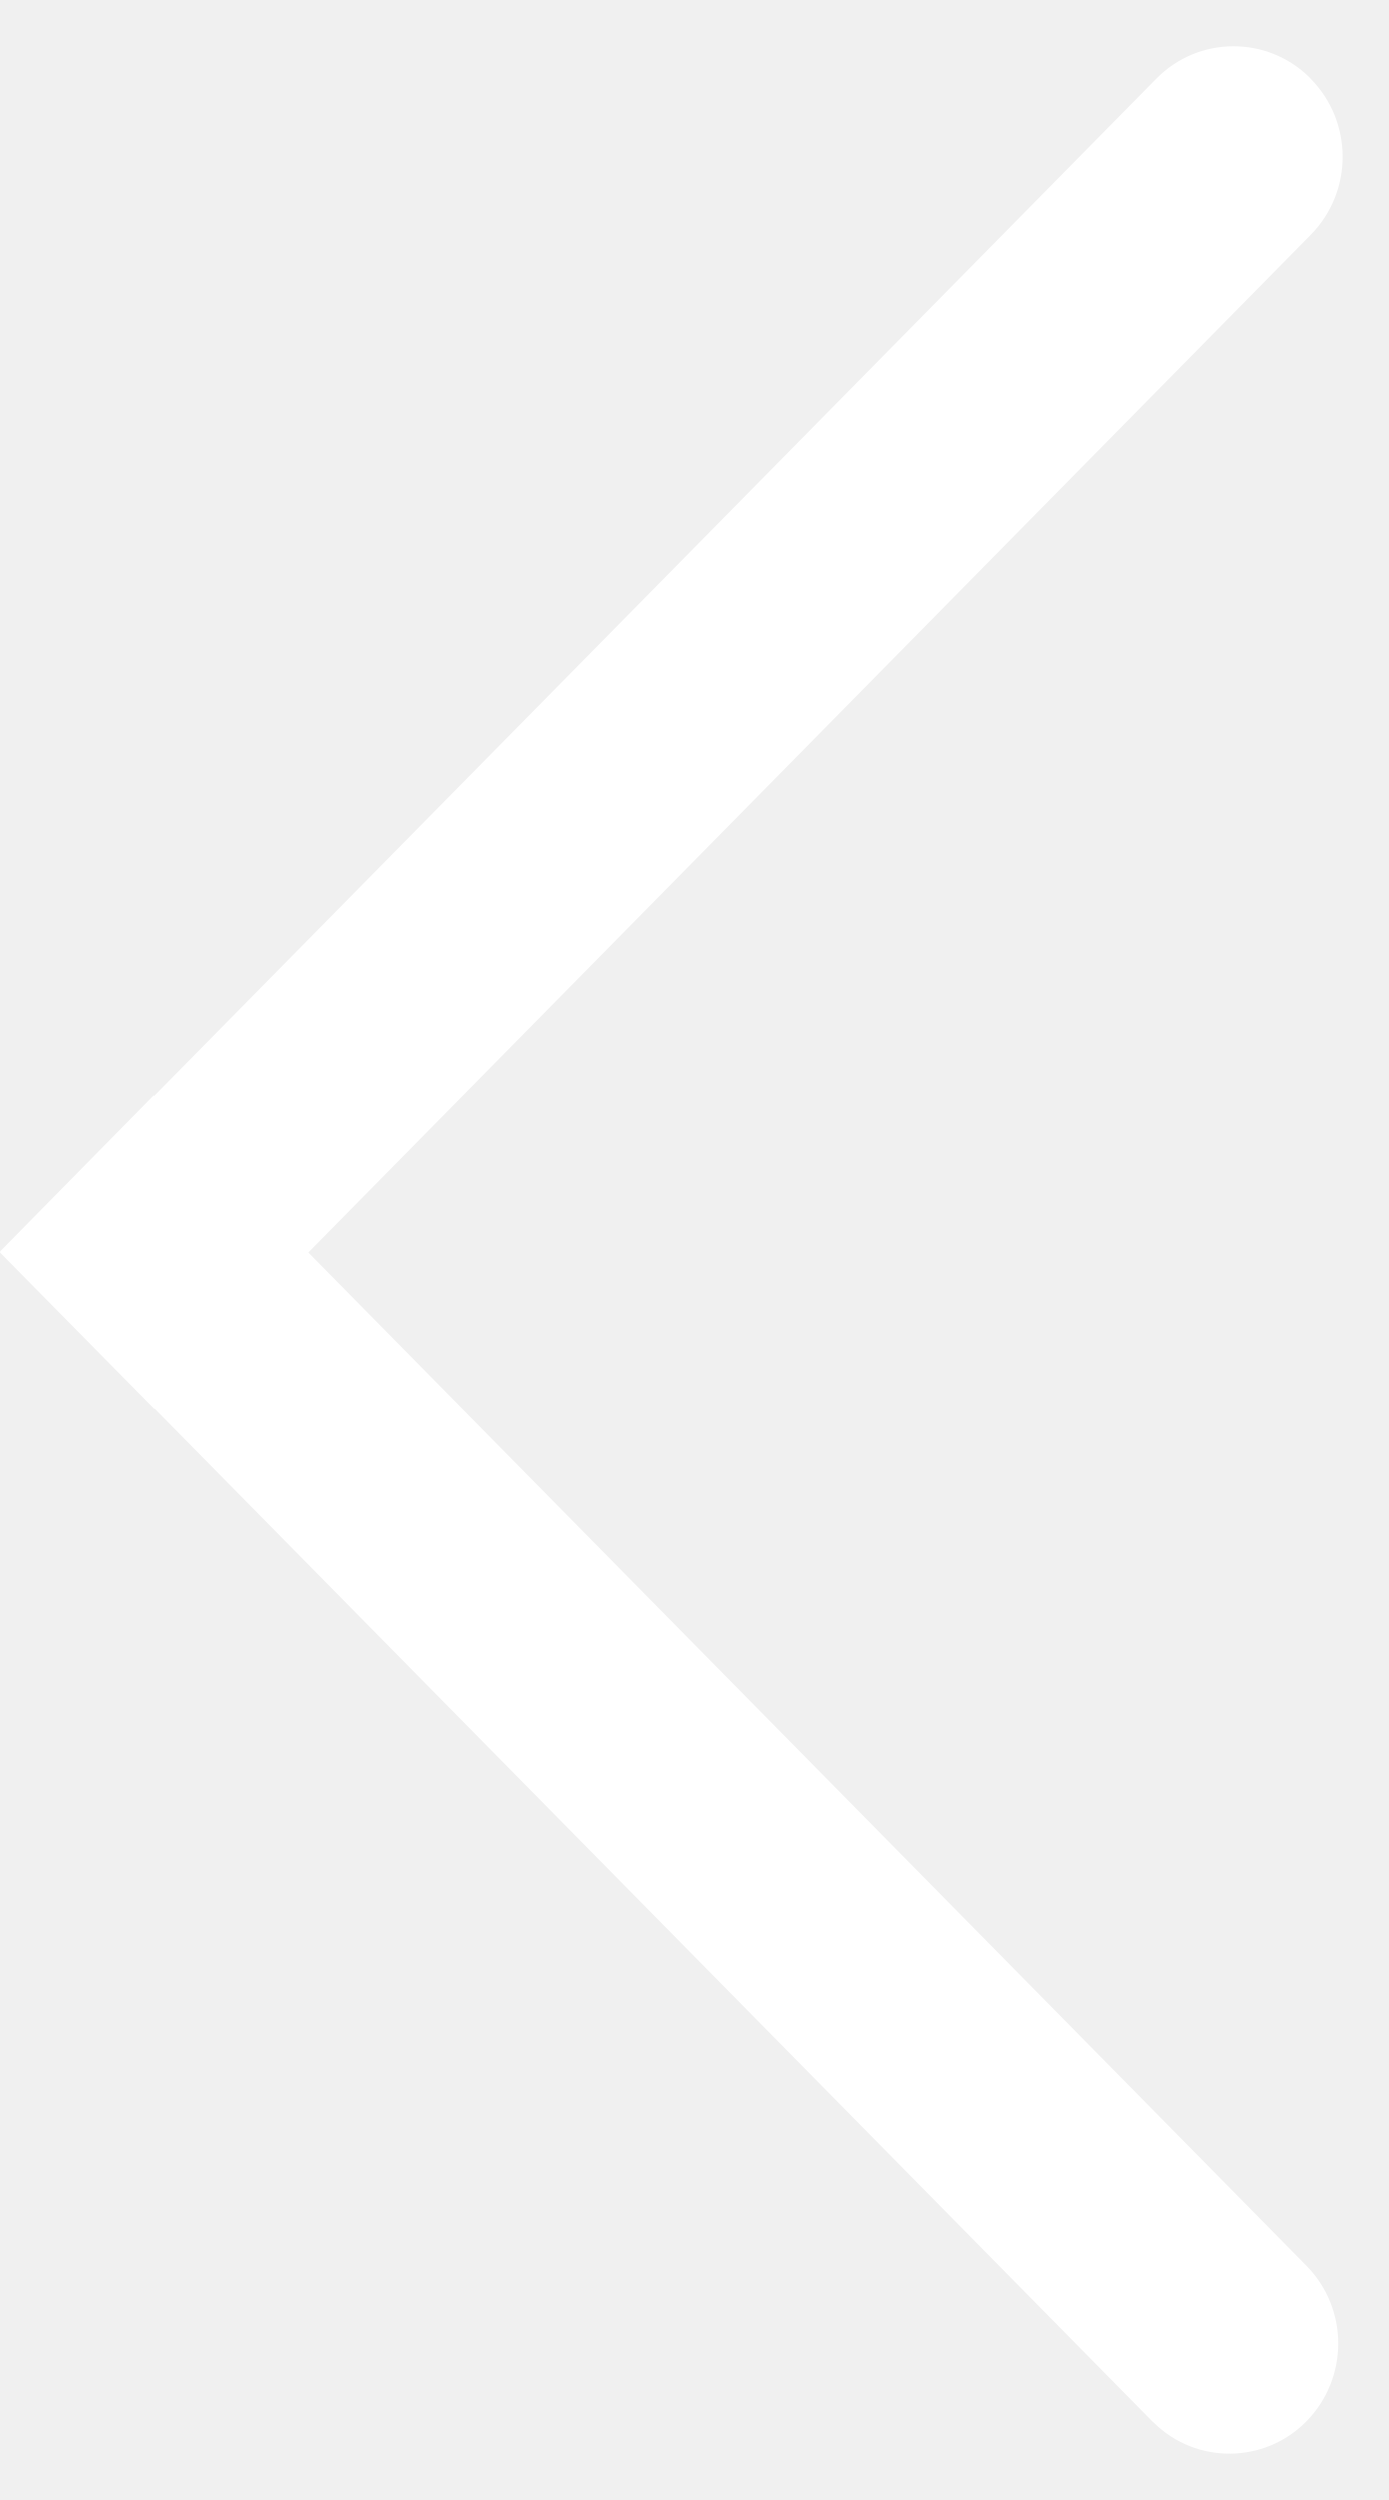
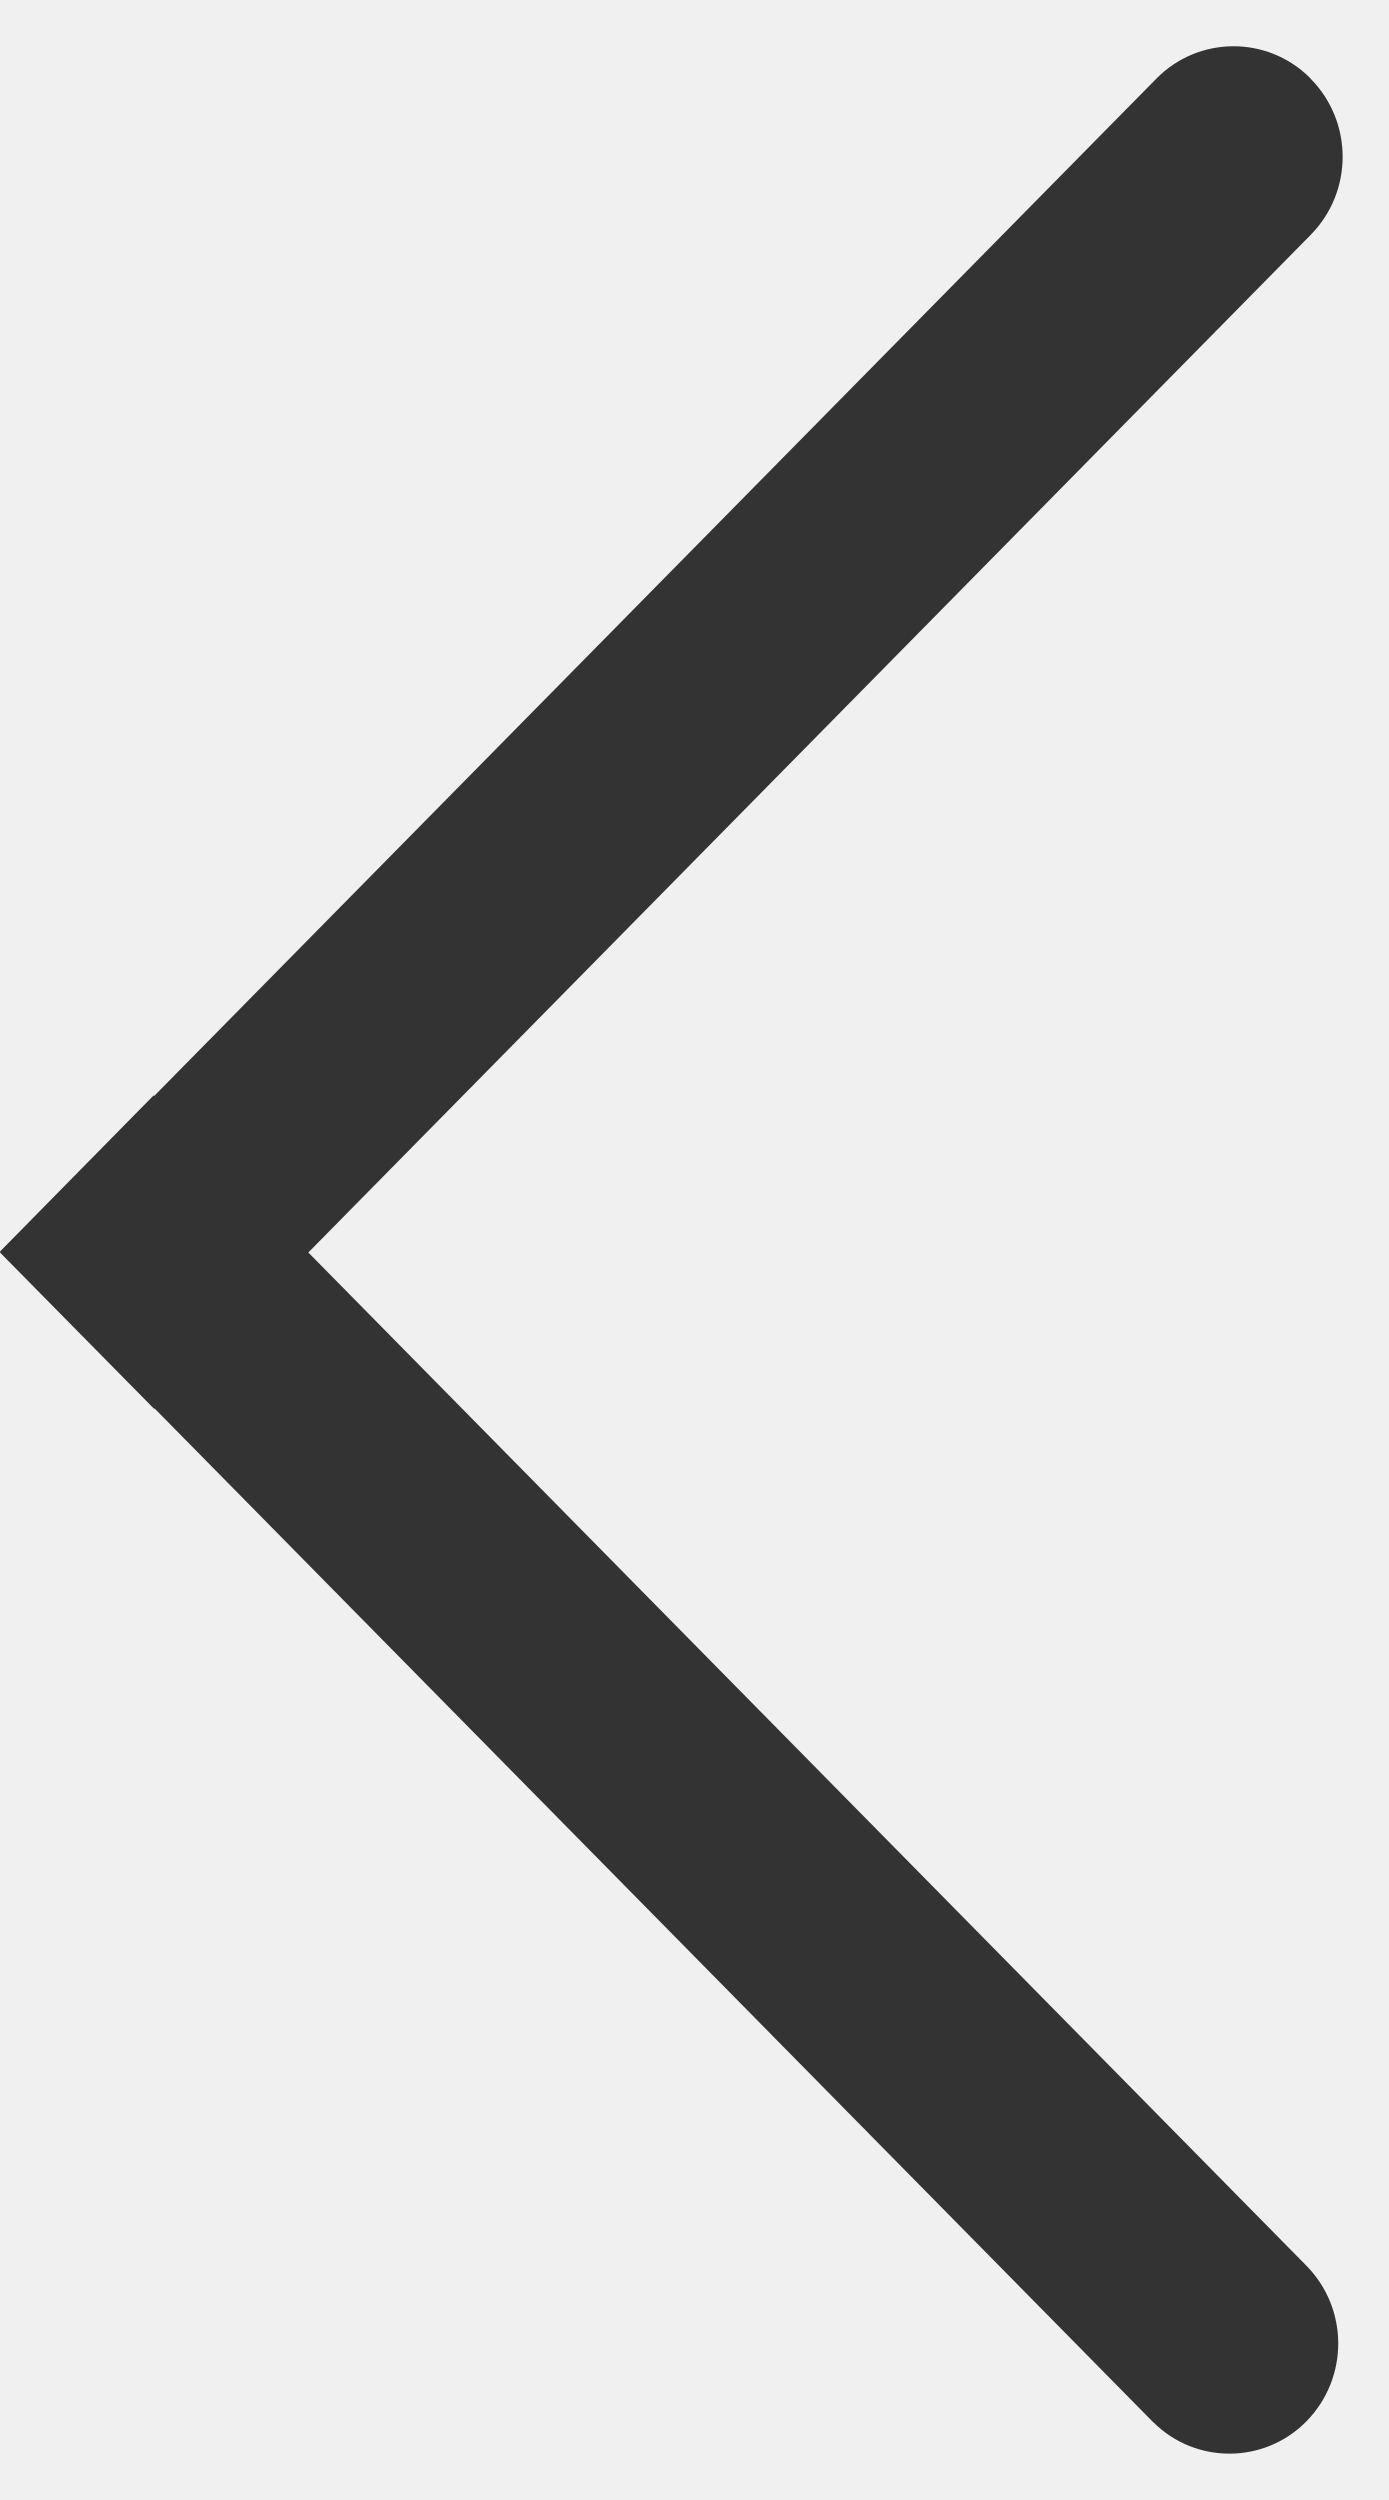
<svg xmlns="http://www.w3.org/2000/svg" width="10" height="18" viewBox="0 0 10 18" fill="none">
-   <path fill-rule="evenodd" clip-rule="evenodd" d="M2.22 9.018L9.405 16.312C9.712 16.623 9.712 17.123 9.405 17.435C9.104 17.74 8.612 17.744 8.307 17.443C8.304 17.441 8.301 17.438 8.298 17.435L1.113 10.141L1.11 10.144L0 9.018L0.003 9.014L0 9.011L1.106 7.887L1.11 7.891L8.326 0.566C8.628 0.259 9.121 0.255 9.428 0.557C9.43 0.56 9.433 0.563 9.436 0.566C9.744 0.878 9.744 1.38 9.436 1.692L2.22 9.018Z" fill="white" />
+   <path fill-rule="evenodd" clip-rule="evenodd" d="M2.22 9.018L9.405 16.312C9.712 16.623 9.712 17.123 9.405 17.435C9.104 17.74 8.612 17.744 8.307 17.443C8.304 17.441 8.301 17.438 8.298 17.435L1.113 10.141L1.11 10.144L0 9.018L0.003 9.014L0 9.011L1.106 7.887L1.11 7.891L8.326 0.566C8.628 0.259 9.121 0.255 9.428 0.557C9.43 0.56 9.433 0.563 9.436 0.566C9.744 0.878 9.744 1.38 9.436 1.692L2.22 9.018Z" fill="#333333" />
</svg>
